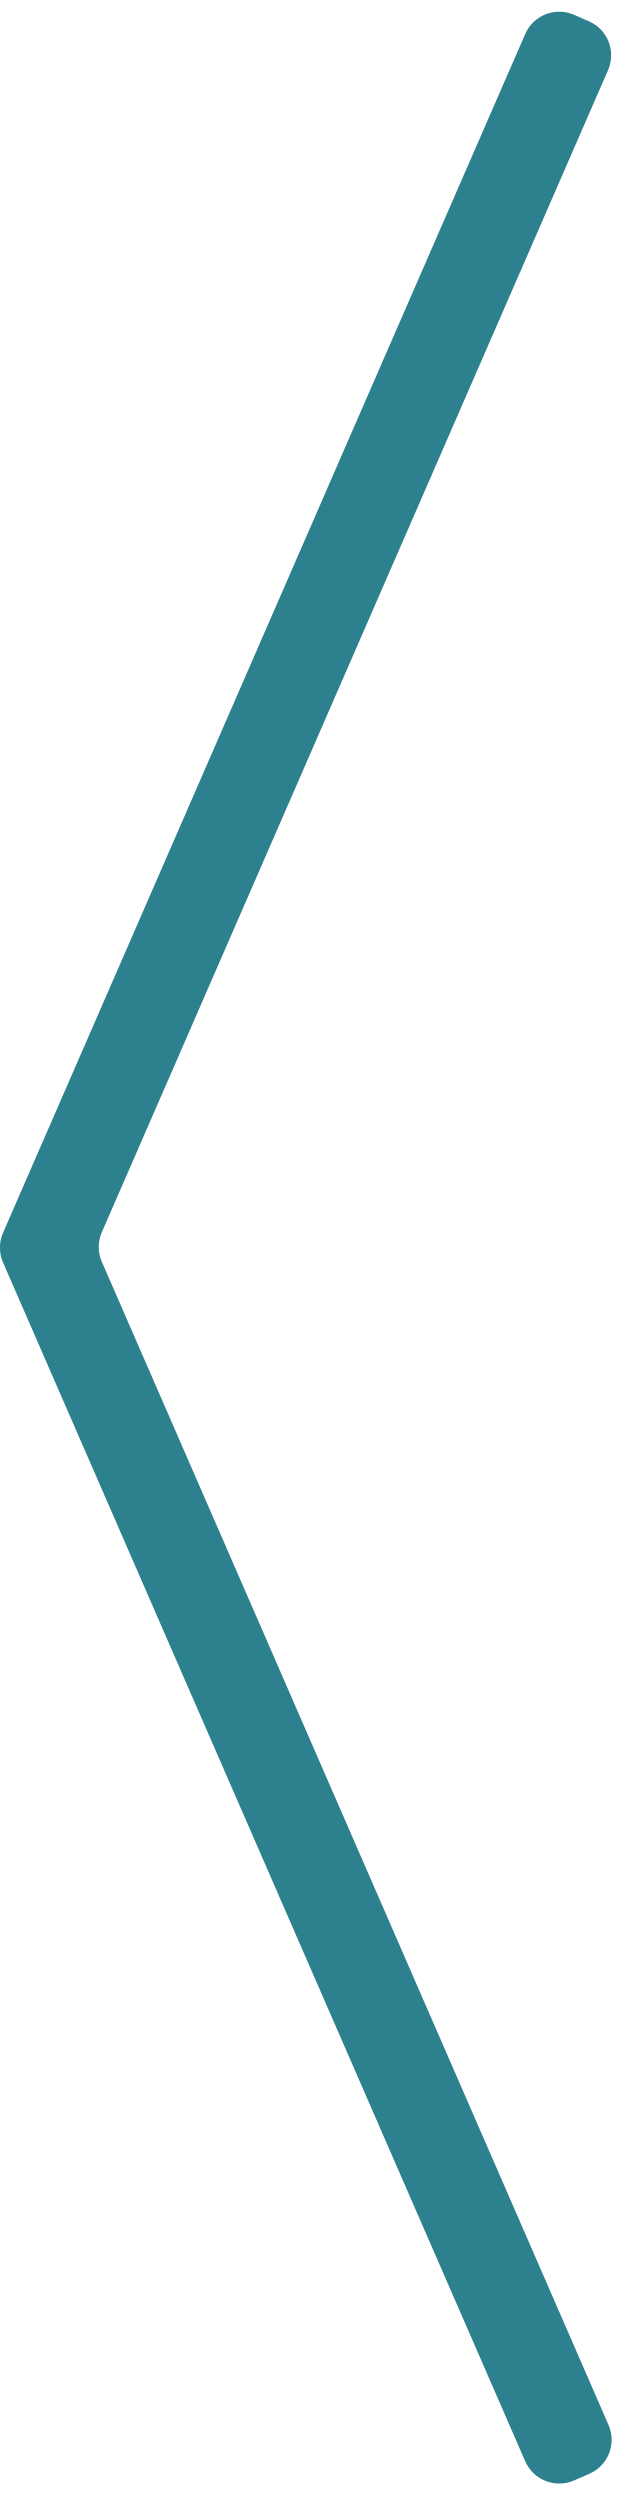
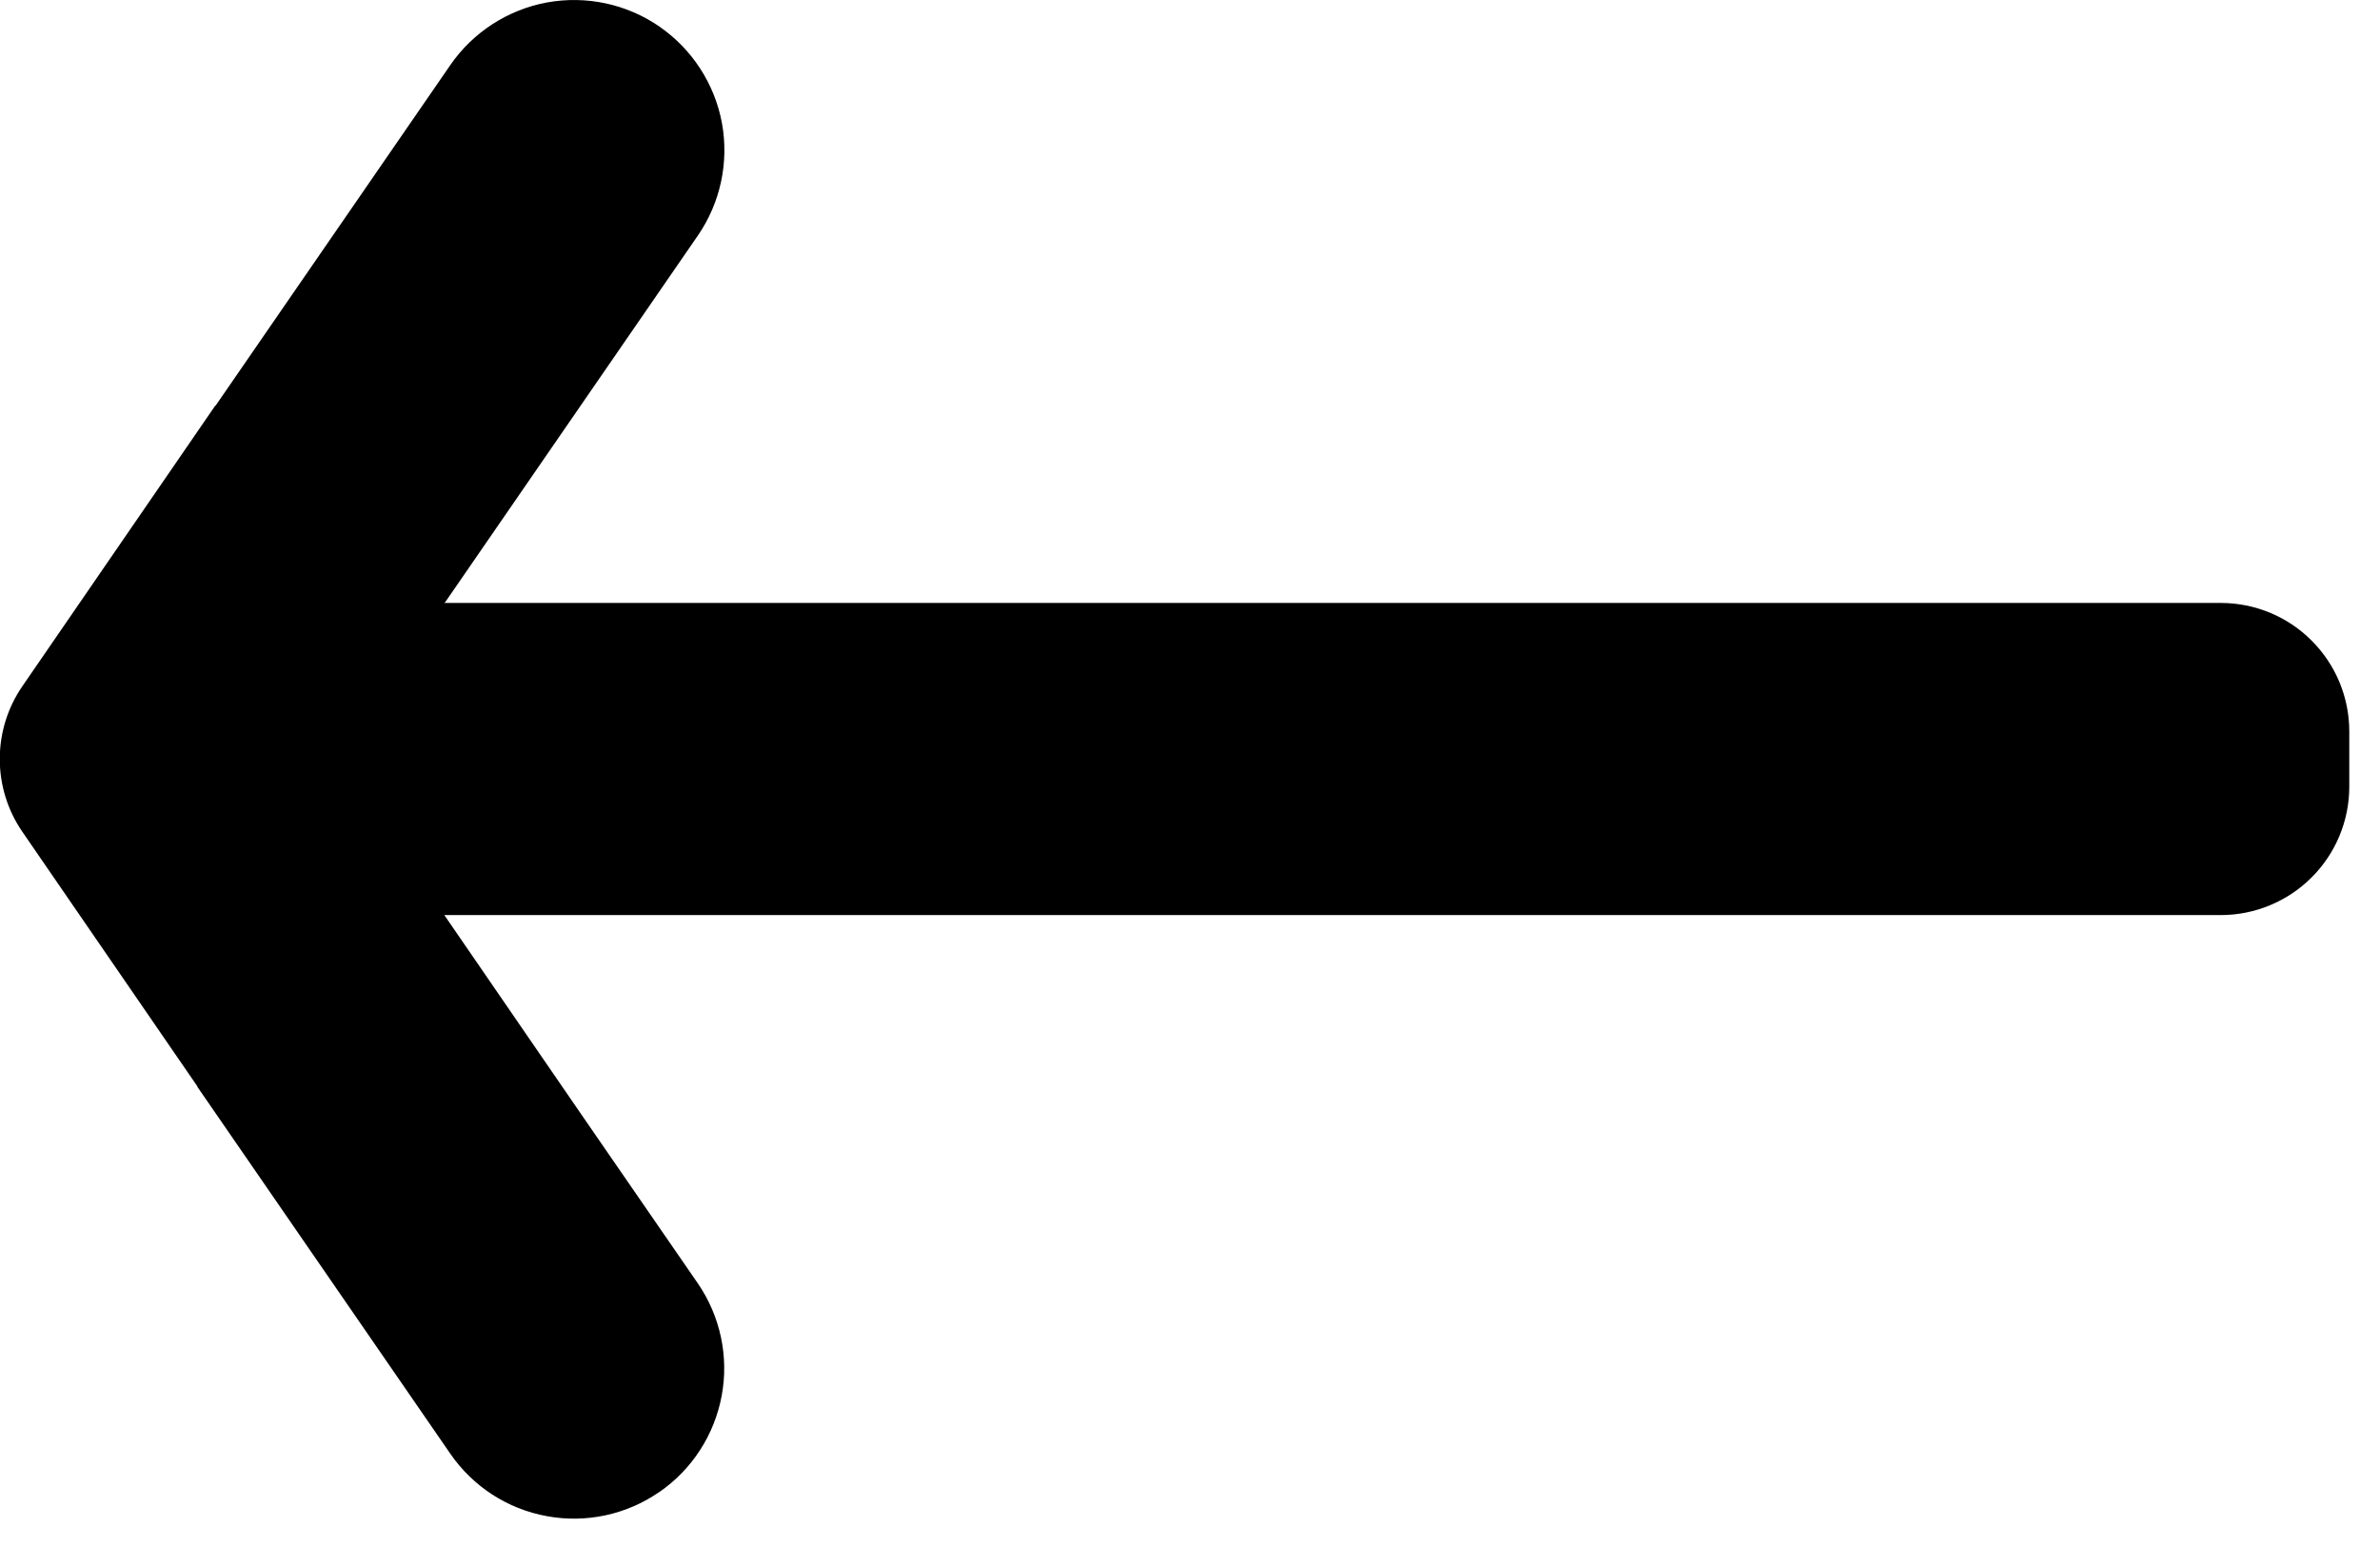
- <svg xmlns="http://www.w3.org/2000/svg" viewBox="0 0 34 135" fill-rule="evenodd" clip-rule="evenodd" stroke-linejoin="round" stroke-miterlimit="2" fill="#2d808d">
-   <path d="M331.332,378.962C331.333,378.693 331.389,378.423 331.499,378.171C335.727,368.463 355.469,323.144 359.697,313.436C359.909,312.95 360.305,312.568 360.799,312.374C361.293,312.18 361.843,312.19 362.33,312.401C362.596,312.517 362.87,312.637 363.136,312.753C363.622,312.964 364.004,313.361 364.198,313.854C364.392,314.348 364.382,314.899 364.171,315.385C359.888,325.216 339.733,371.485 336.833,378.142C336.611,378.652 336.611,379.231 336.833,379.74C339.735,386.401 359.911,432.719 364.196,442.555C364.637,443.568 364.173,444.746 363.161,445.187C362.887,445.307 362.604,445.43 362.33,445.549C361.843,445.761 361.293,445.771 360.799,445.577C360.305,445.383 359.909,445.001 359.697,444.515C355.469,434.807 335.727,389.488 331.499,379.78C331.389,379.528 331.333,379.258 331.332,378.988L331.332,378.969L331.332,378.962Z" transform="matrix(1,0,0,1,-331.332,-311.603) matrix(1.22563,0,0,2.33454,-312.985,-1728.65) matrix(0.815904,0,0,0.42835,255.366,740.467)" />
+ <svg xmlns="http://www.w3.org/2000/svg" viewBox="0 0 20 13" fill-rule="evenodd" clip-rule="evenodd" stroke-linejoin="round" stroke-miterlimit="2">
+   <path d="M326.133,427.513L326.131,427.515C326.131,427.515 324.847,425.652 324.005,424.43C323.816,424.155 323.743,423.815 323.803,423.486C323.864,423.157 324.053,422.865 324.328,422.675C324.329,422.675 324.329,422.675 324.329,422.674C324.605,422.484 324.945,422.412 325.274,422.472C325.603,422.533 325.895,422.722 326.085,422.997L328.058,425.86L328.061,425.86L329.682,428.218C329.935,428.586 329.935,429.073 329.682,429.441L328.21,431.582L328.212,431.583C328.212,431.583 326.928,433.446 326.086,434.667C325.896,434.943 325.605,435.132 325.275,435.192C324.946,435.253 324.606,435.18 324.331,434.99C324.331,434.99 324.33,434.99 324.33,434.99C324.054,434.8 323.866,434.508 323.805,434.179C323.744,433.85 323.817,433.51 324.007,433.234L324.967,431.842L326.136,430.141L311.208,430.141C310.922,430.141 310.647,430.027 310.445,429.825C310.242,429.623 310.128,429.348 310.128,429.062C310.128,428.908 310.128,428.751 310.128,428.597C310.128,428.311 310.242,428.036 310.445,427.834C310.647,427.631 310.922,427.518 311.208,427.518C314.802,427.518 326.136,427.518 326.136,427.518L326.133,427.513Z" transform="matrix(1,0,0,1,-310.128,-422.451) matrix(0.539832,0,0,0.539832,55.8675,155.404) matrix(-1.85243,0,0,1.85243,1082.06,-287.876)" />
</svg>
